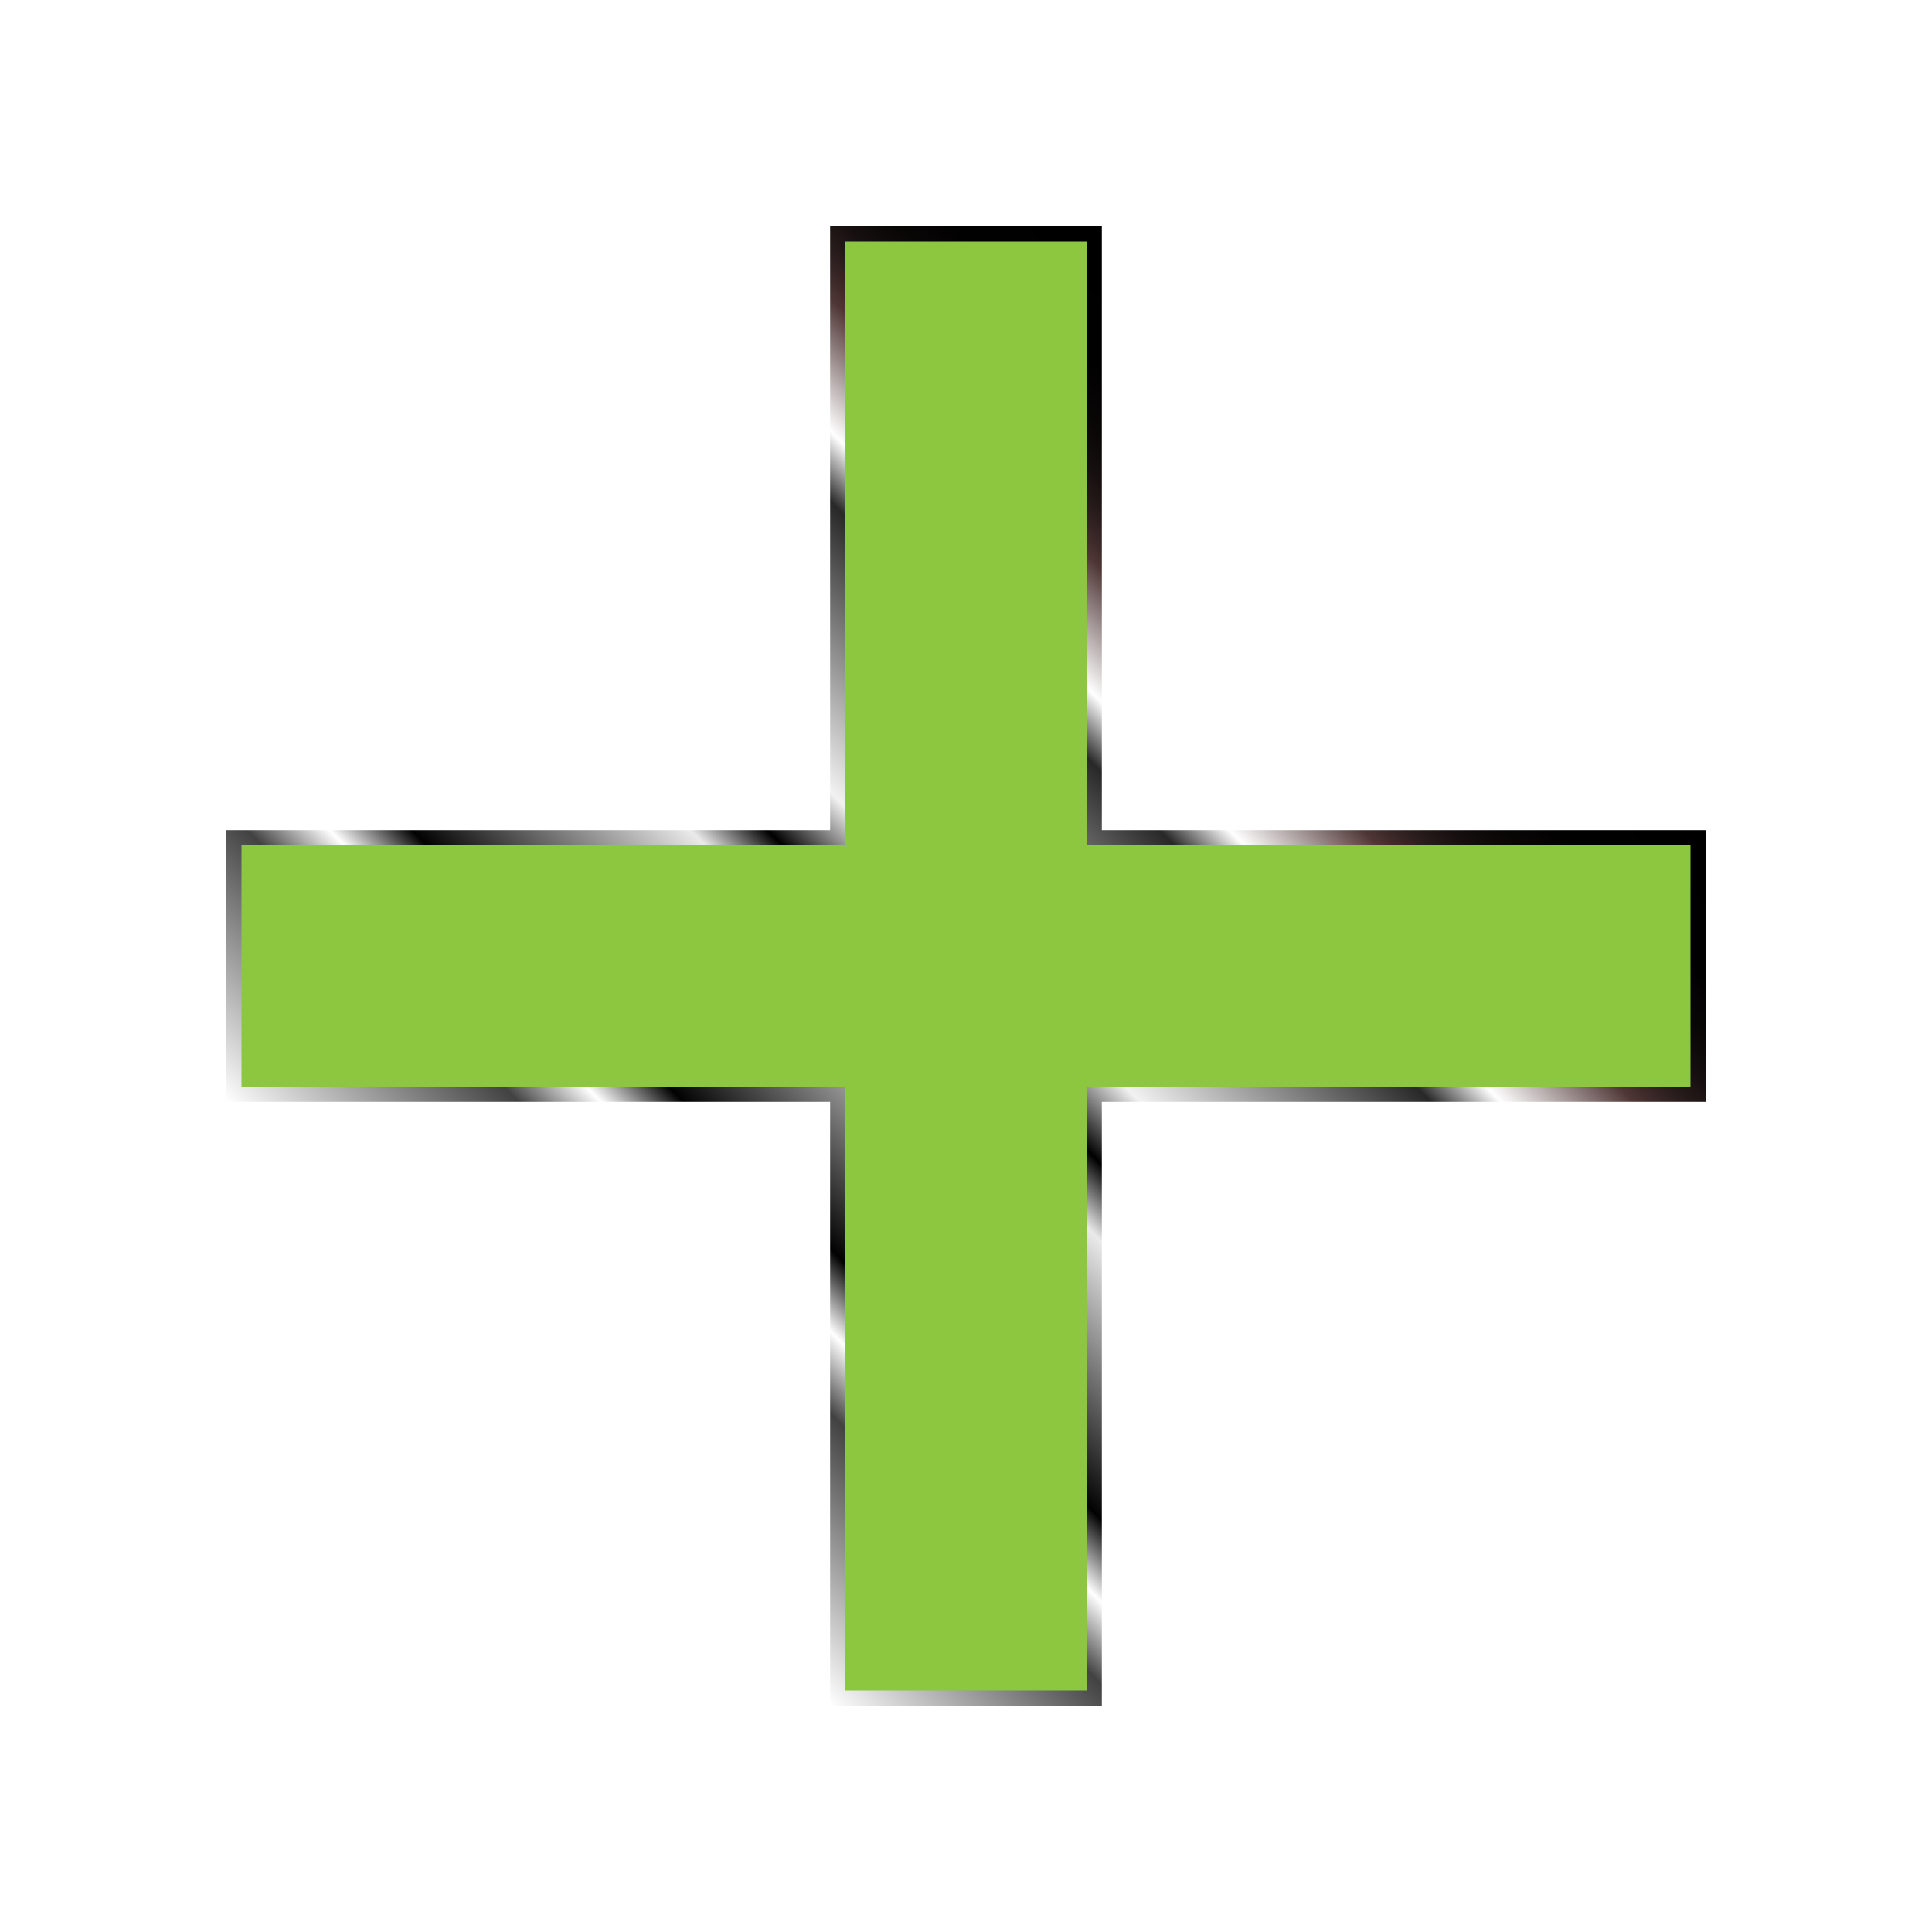
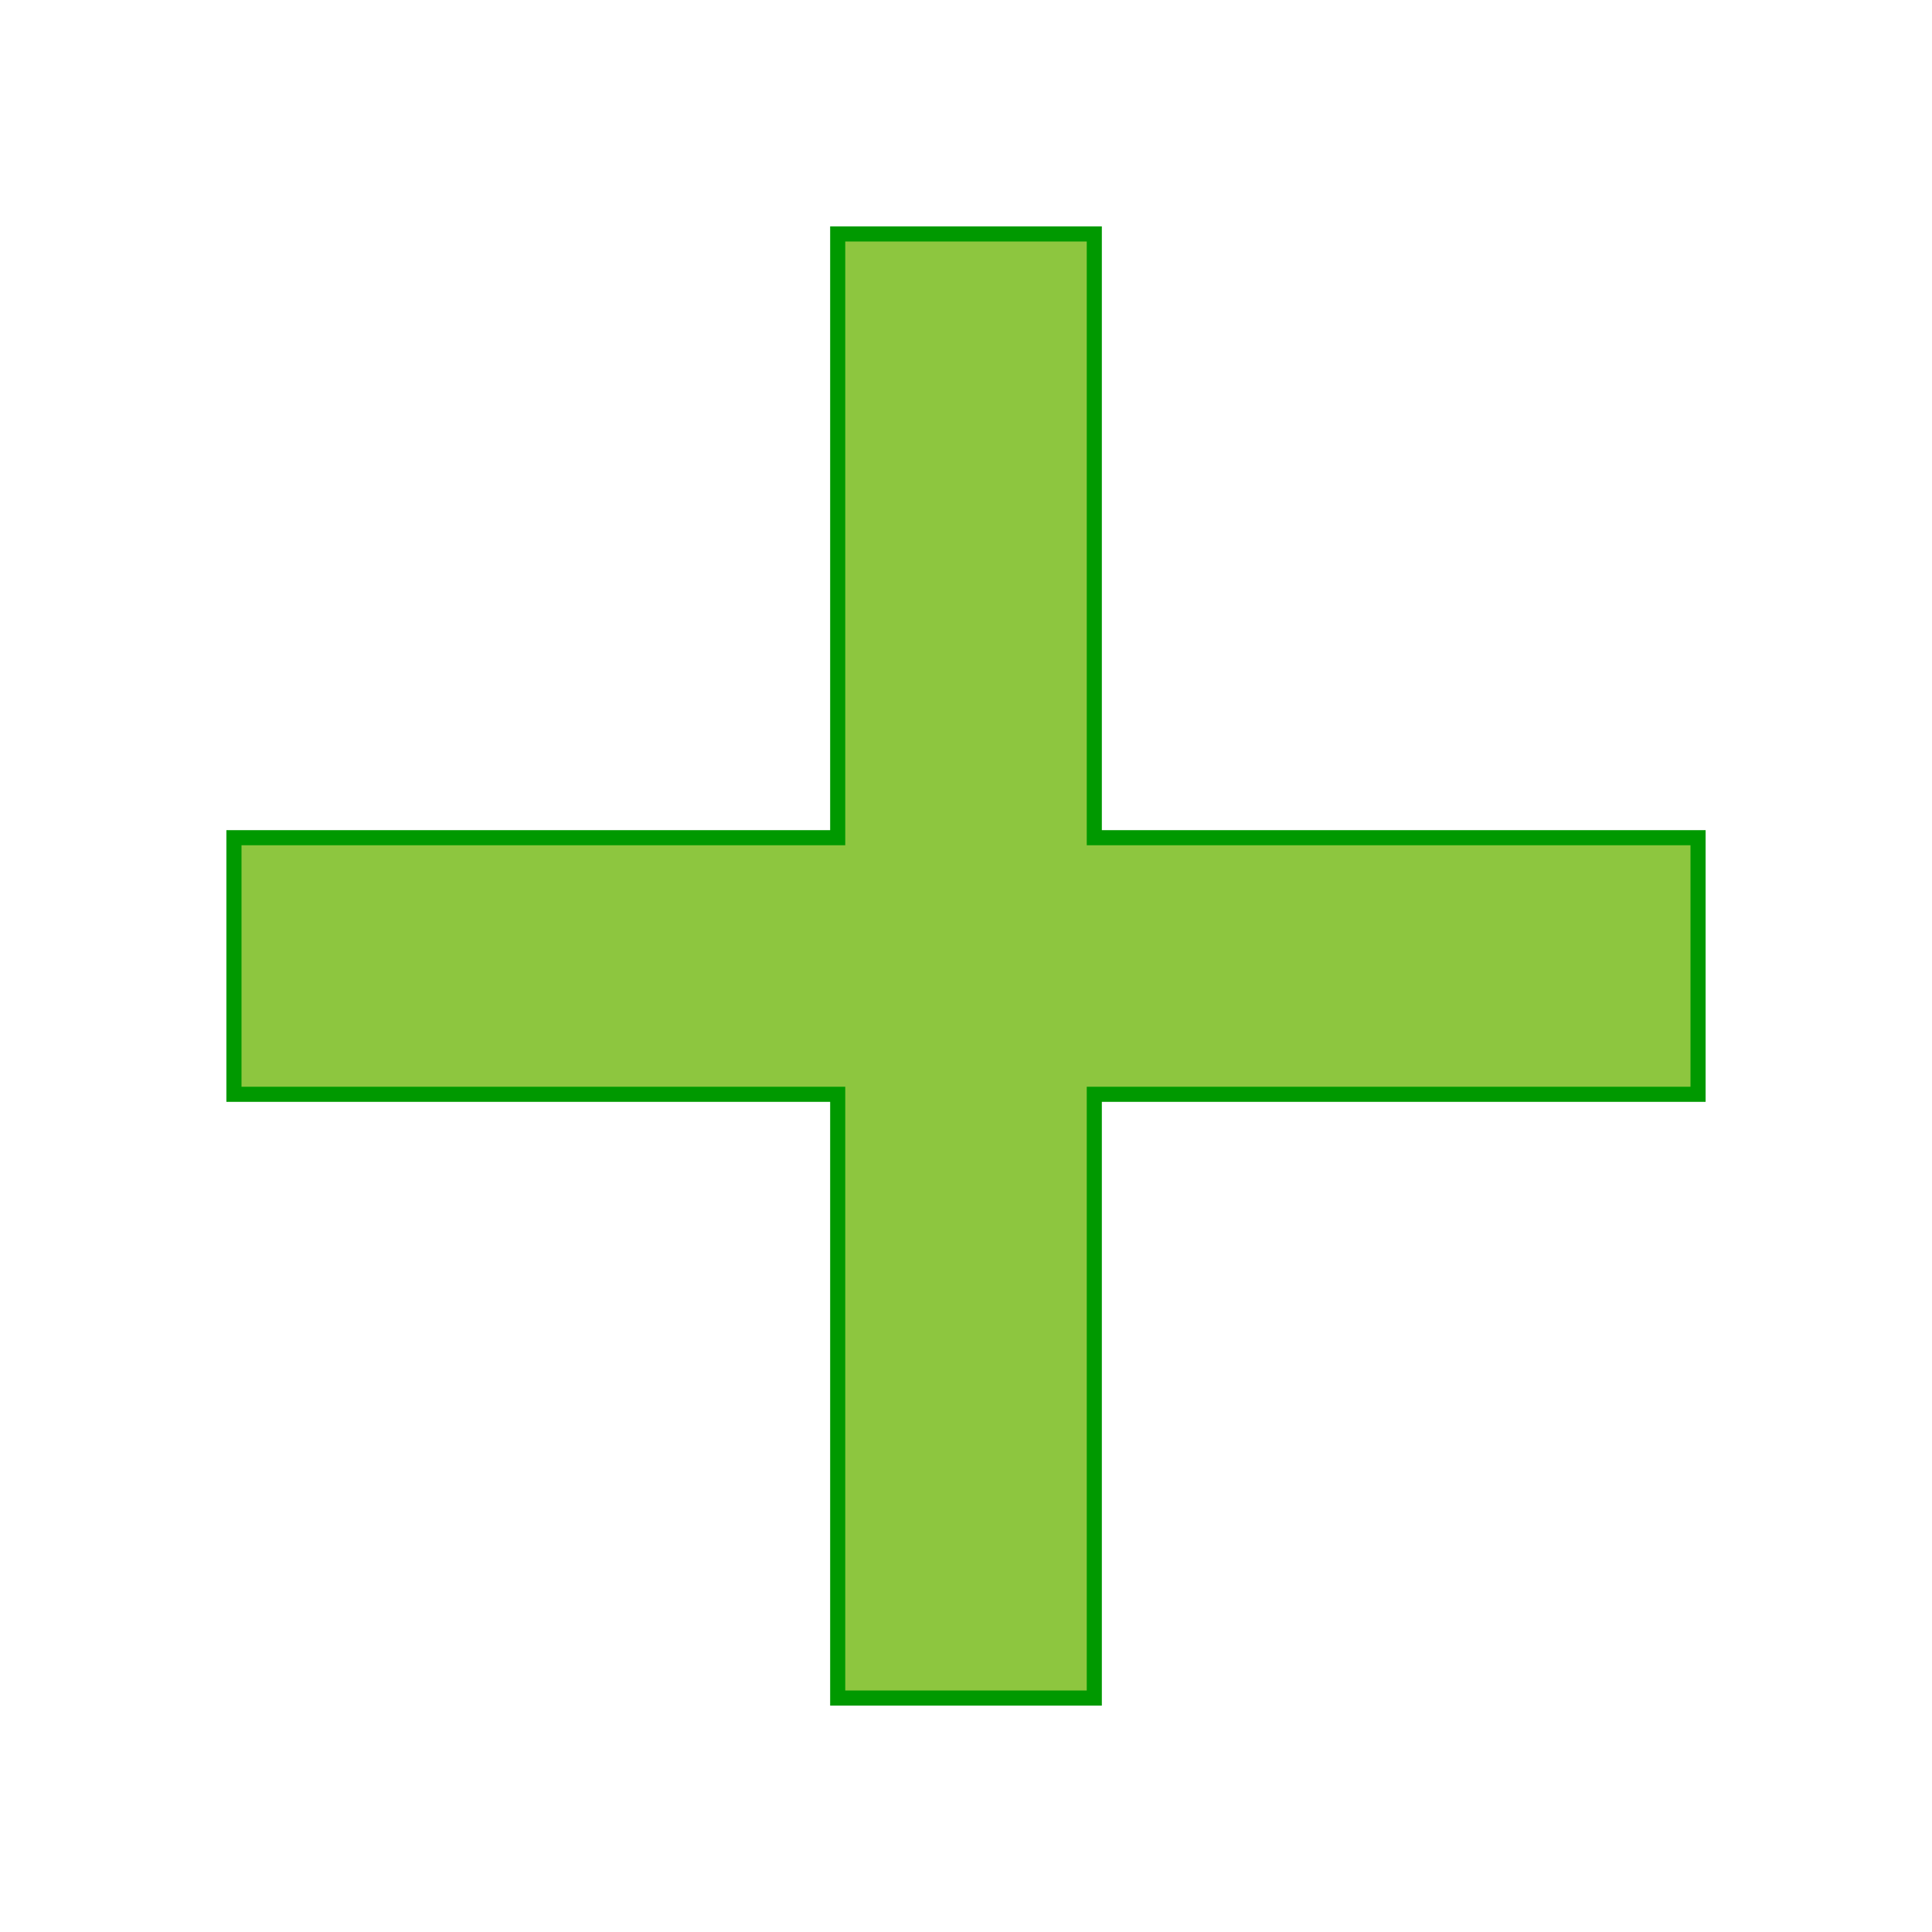
<svg xmlns="http://www.w3.org/2000/svg" version="1.1" id="Layer_1" x="0px" y="0px" viewBox="0 0 128 128" enable-background="new 0 0 128 128" xml:space="preserve">
-   <linearGradient id="SVGID_1_" gradientUnits="userSpaceOnUse" x1="35" y1="93" x2="93" y2="35">
-     <stop offset="0" style="stop-color:#FFFFFF" />
-     <stop offset="0.167" style="stop-color:#424242" />
-     <stop offset="0.214" style="stop-color:#FFFFFF" />
-     <stop offset="0.261" style="stop-color:#020202" />
-     <stop offset="0.42" style="stop-color:#EAEAEA" />
-     <stop offset="0.464" style="stop-color:#000000" />
-     <stop offset="0.522" style="stop-color:#F2F2F2" />
-     <stop offset="0.688" style="stop-color:#282828" />
-     <stop offset="0.728" style="stop-color:#FFFFFF" />
-     <stop offset="0.804" style="stop-color:#4F3636" />
-     <stop offset="0.815" style="stop-color:#3E2A2A" />
-     <stop offset="0.834" style="stop-color:#271B1B" />
-     <stop offset="0.855" style="stop-color:#160F0F" />
-     <stop offset="0.881" style="stop-color:#090606" />
-     <stop offset="0.916" style="stop-color:#020101" />
-     <stop offset="1" style="stop-color:#000000" />
-   </linearGradient>
-   <polygon fill="url(#SVGID_1_)" points="55,113 55,73 15,73 15,55 55,55 55,15 73,15 73,55 113,55 113,73 73,73 73,113 " />
+   <polygon fill="#009900" points="55,113 55,73 15,73 15,55 55,55 55,15 73,15 73,55 113,55 113,73 73,73 73,113 " />
  <polygon fill="#8DC63F" points="56,16 72,16 72,56 112,56 112,72 72,72 72,112 56,112 56,72 16,72 16,56 56,56 " />
</svg>
